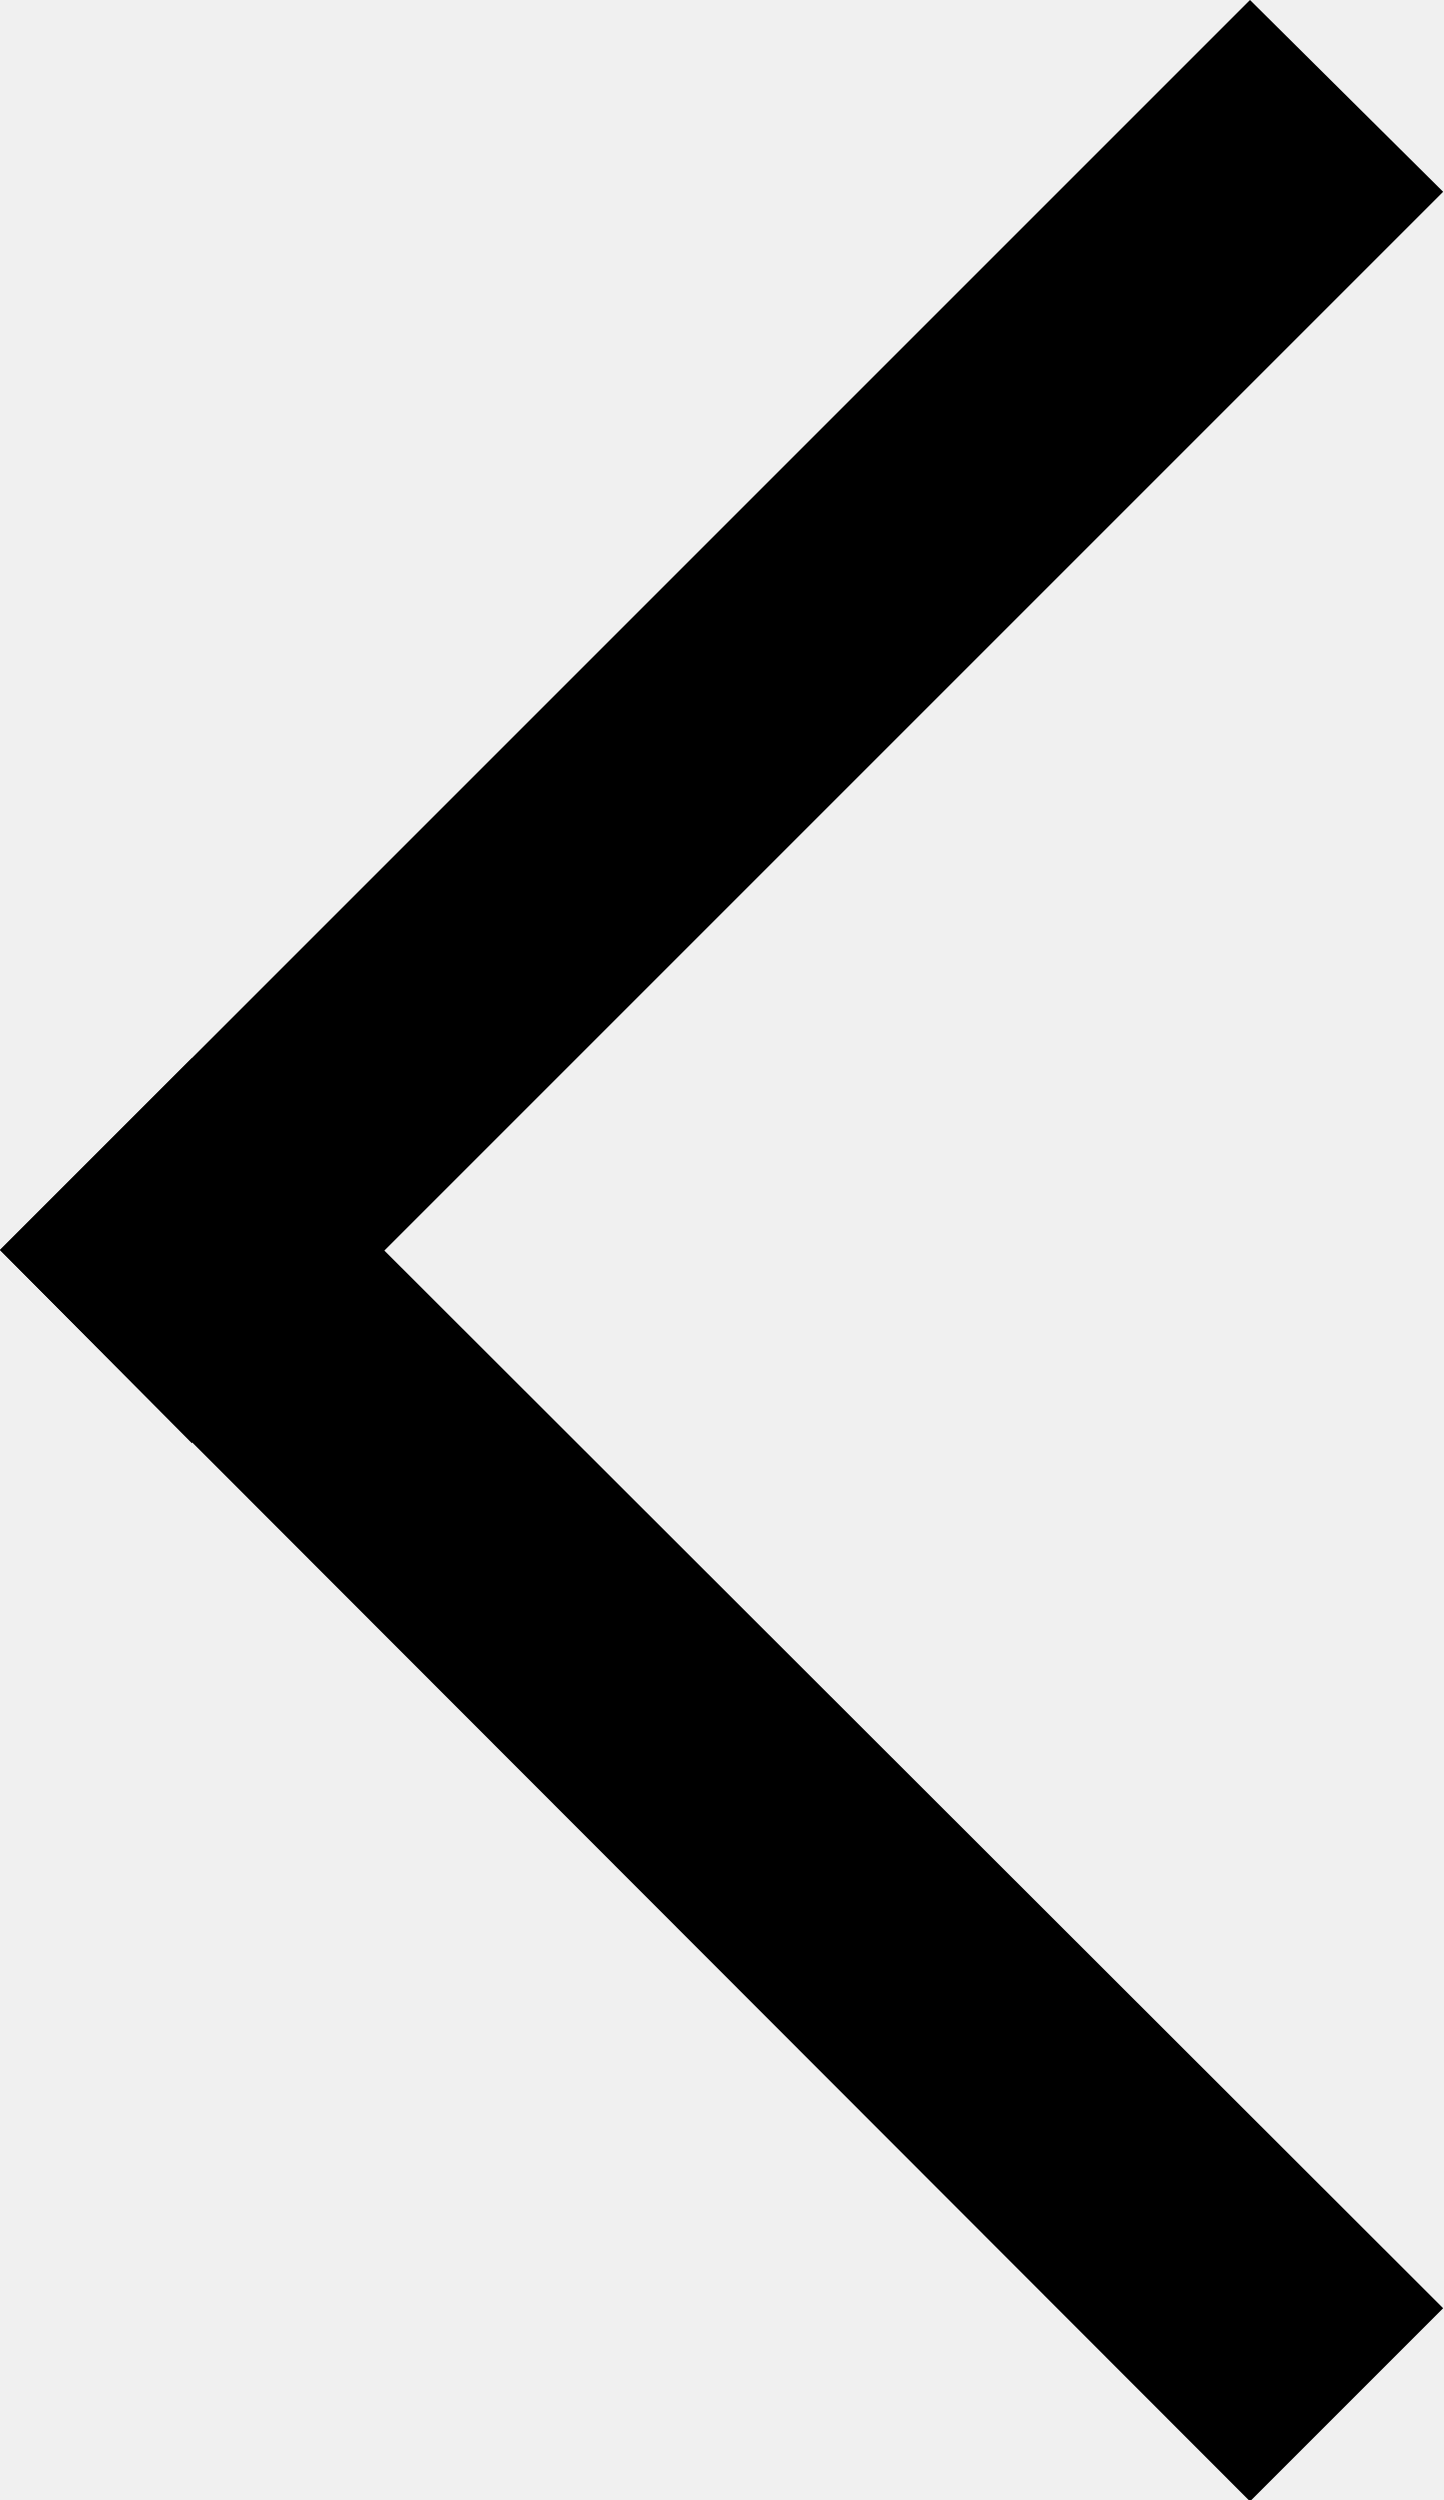
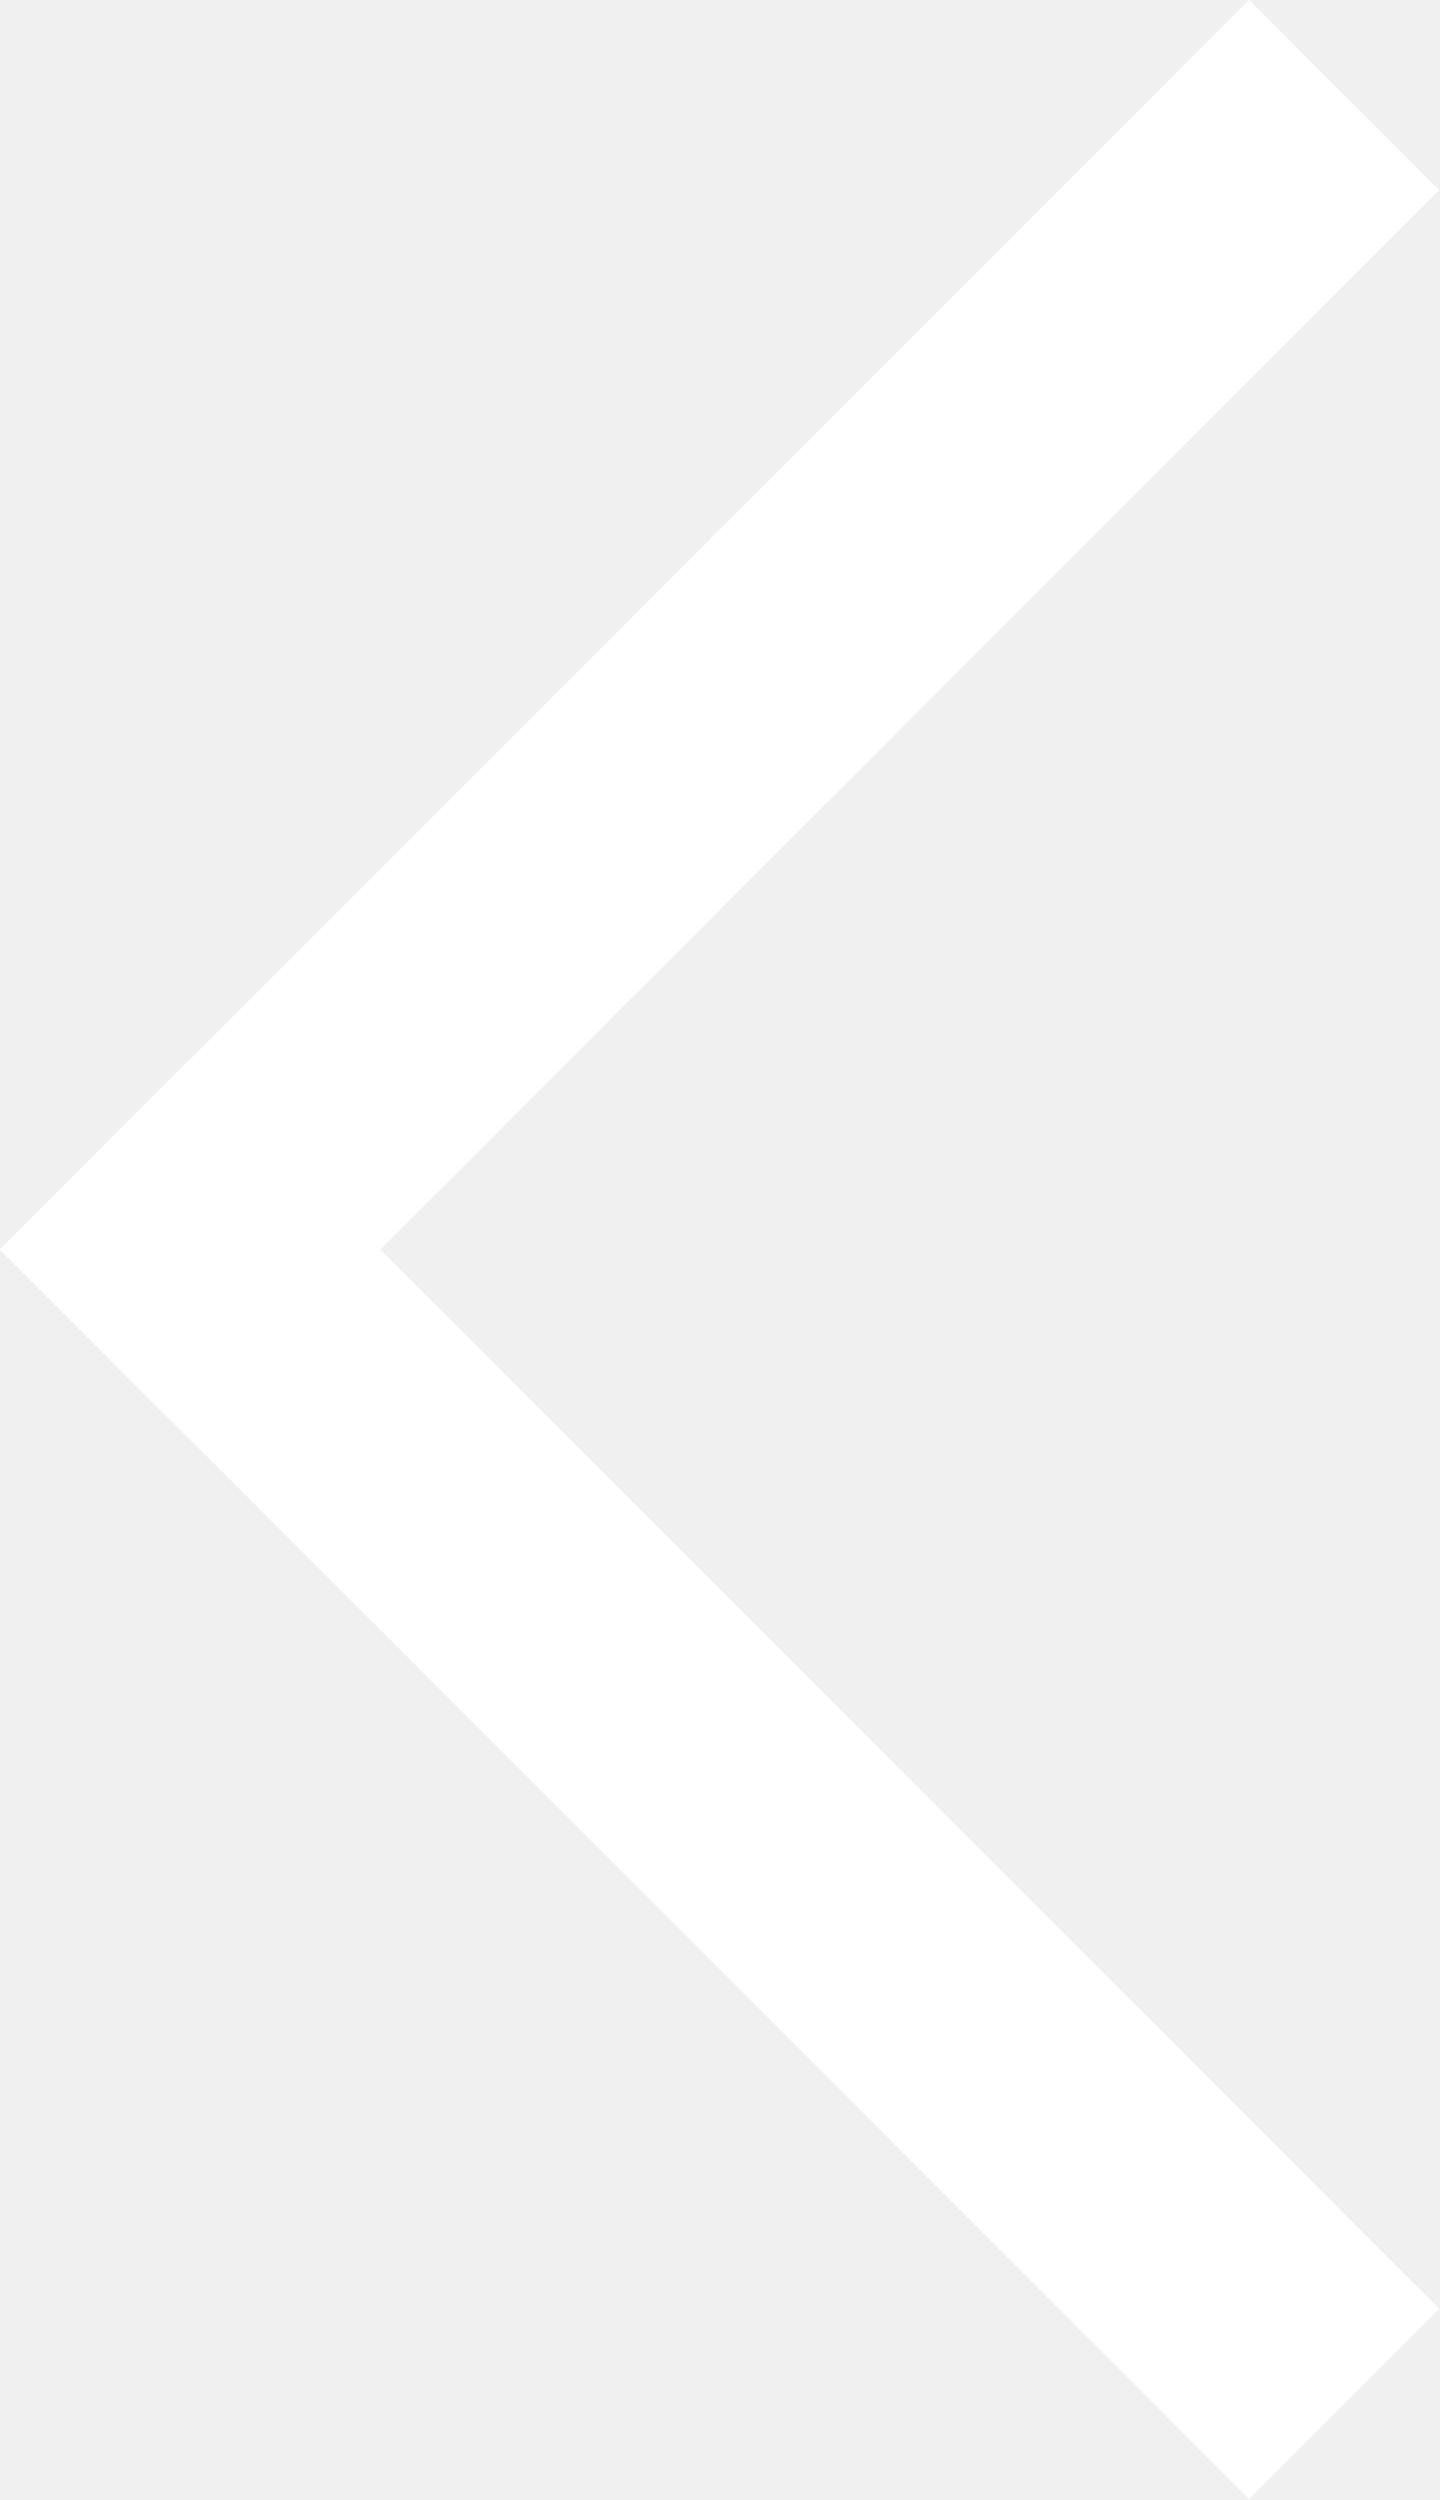
- <svg xmlns="http://www.w3.org/2000/svg" viewBox="0 0 10.61 18.38">
-   <defs>
-     <style>.cls-1{fill:#fff;}</style>
-   </defs>
-   <g id="图层_2" data-name="图层 2">
-     <g id="图层_1-2" data-name="图层 1">
-       <rect class="cls-1" x="-0.52" y="4.98" width="11.64" height="0.64" transform="translate(-2.2 5.3) rotate(-45)" />
-       <polygon points="9.19 0 0 9.19 1.41 10.61 10.61 1.41 9.19 0 9.19 0" />
-       <rect class="cls-1" x="4.98" y="7.26" width="0.64" height="11.64" transform="translate(-7.69 7.57) rotate(-44.97)" />
-       <polygon points="1.41 7.78 0 9.19 9.19 18.39 10.61 16.97 1.41 7.78 1.41 7.78" />
+ <svg xmlns="http://www.w3.org/2000/svg" version="1.1" id="图层_1" x="0px" y="0px" viewBox="0 0 10.6 18.4" style="enable-background:new 0 0 10.6 18.4;" xml:space="preserve">
+   <style type="text/css">
+ 	.st0{fill:#FFFFFF;}
+ </style>
+   <g id="图层_2_1_">
+     <g id="图层_1-2">
+       <rect x="-0.5" y="5" transform="matrix(0.7071 -0.7071 0.7071 0.7071 -2.1967 5.2967)" class="st0" width="11.6" height="0.6" />
+       <polygon class="st0" points="9.2,0 0,9.2 1.4,10.6 10.6,1.4 9.2,0   " />
+       <rect x="5" y="7.3" transform="matrix(0.7075 -0.7067 0.7067 0.7075 -7.6913 7.574)" class="st0" width="0.6" height="11.6" />
+       <polygon class="st0" points="1.4,7.8 0,9.2 9.2,18.4 10.6,17 1.4,7.8   " />
    </g>
  </g>
</svg>
